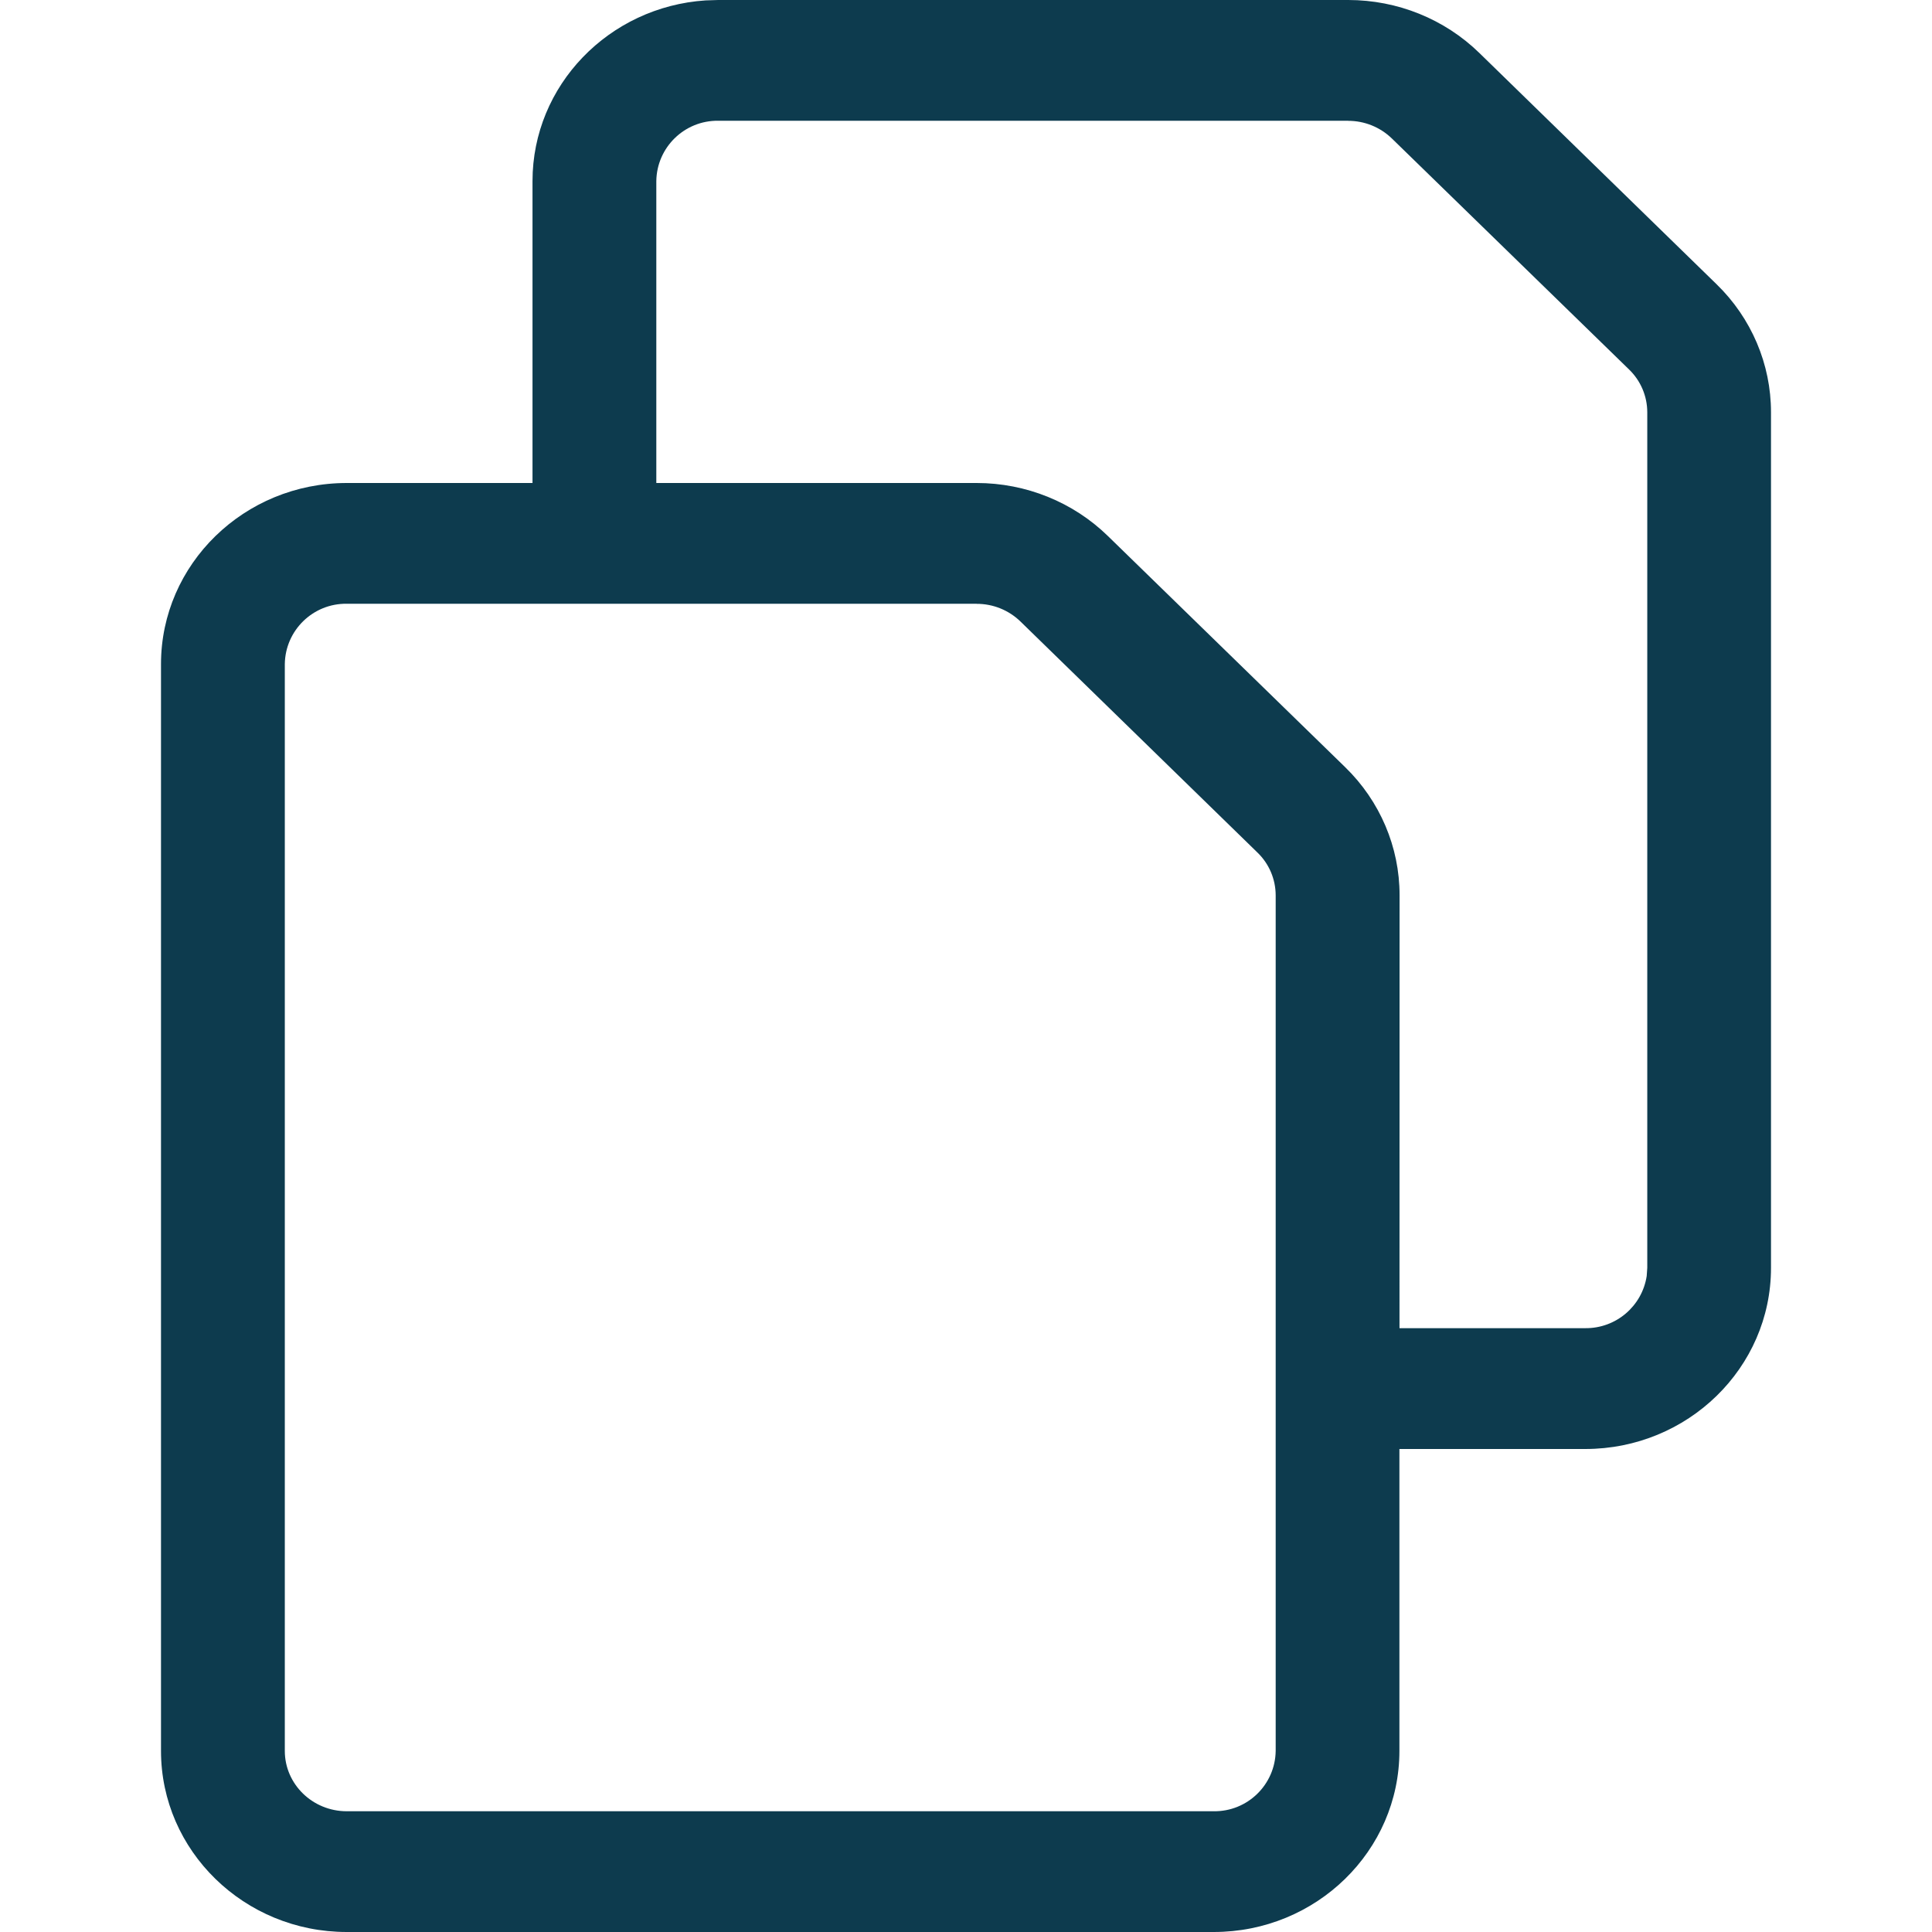
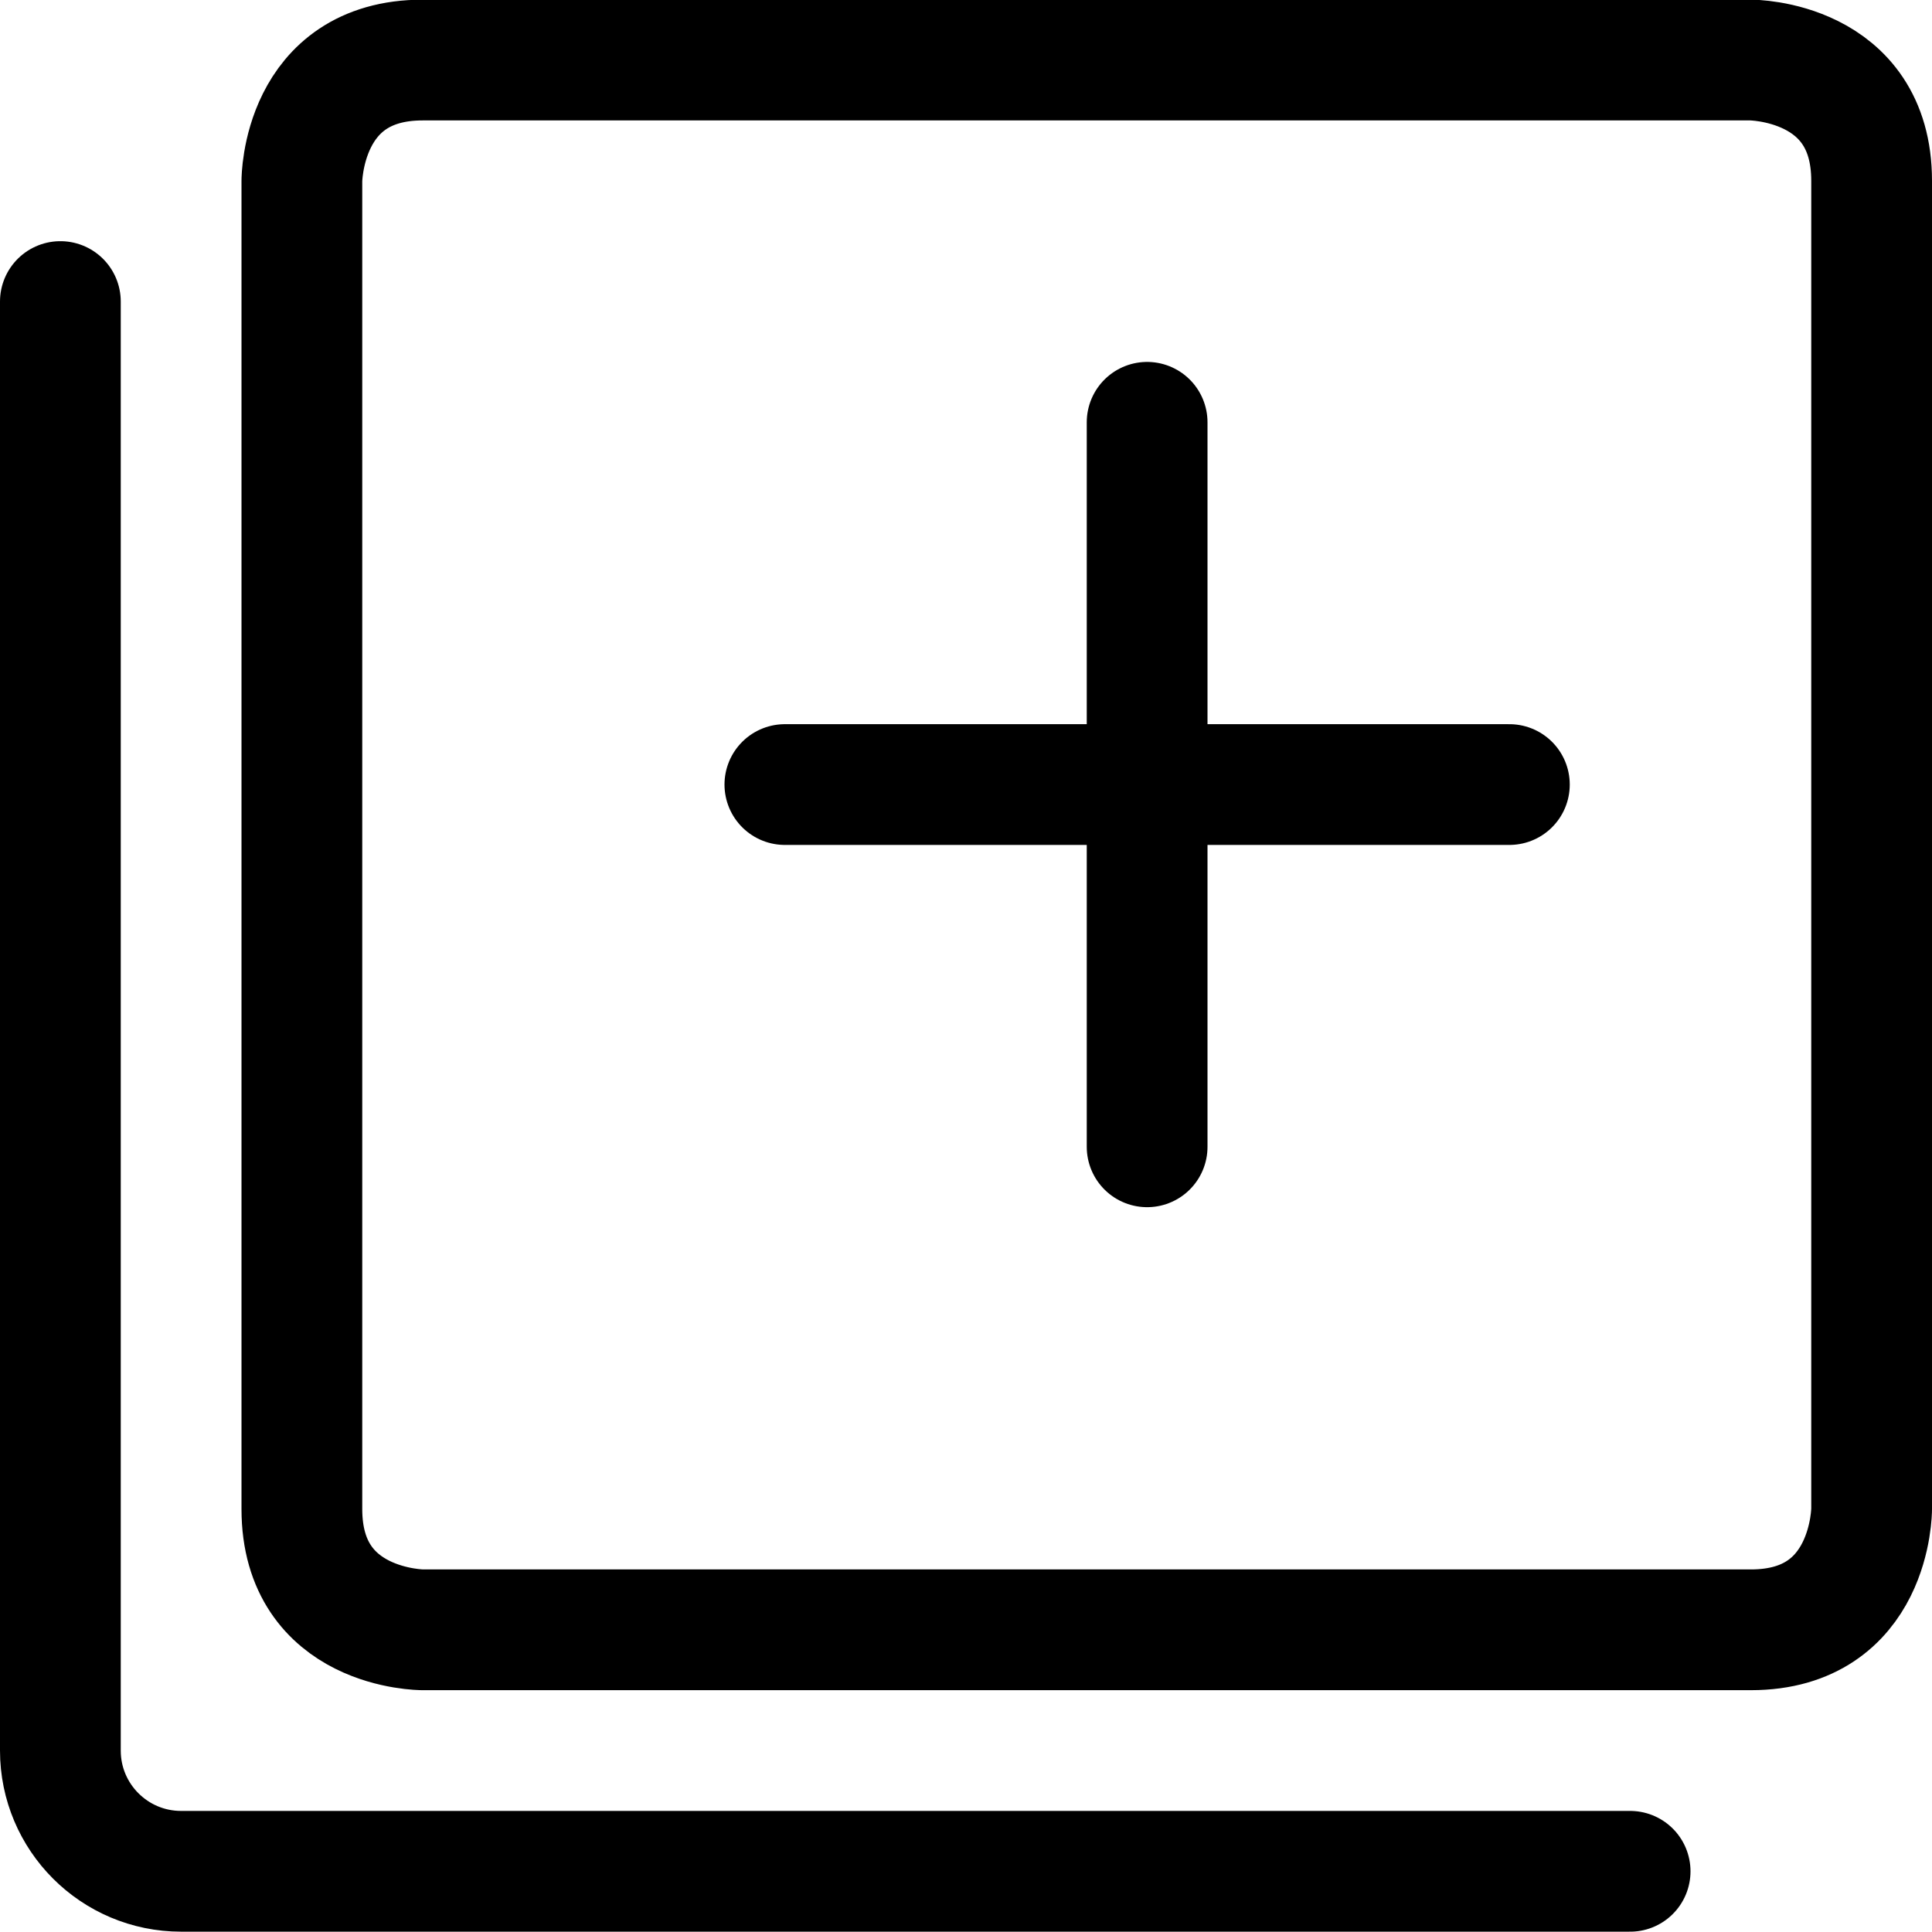
- <svg xmlns="http://www.w3.org/2000/svg" width="24" height="24" viewBox="0 0 24 24">
-   <path fill="#0D3B4E" fill-rule="nonzero" d="M16.748 0c.612 0 1.198.237 1.63.659l2.946 2.872c.433.421.676.993.676 1.59V15.75c0 1.242-1.034 2.25-2.308 2.25h-2.308v3.75c0 1.242-1.033 2.25-2.307 2.25H4.307C3.035 24 2 22.992 2 21.75V8.25C2 7.008 3.034 6 4.308 6h2.307V2.25c0-1.19.95-2.166 2.15-2.245L8.923 0zm-4.616 7.5H4.308a.76.76 0 0 0-.77.75v13.5c0 .414.345.75.77.75h10.769a.76.76 0 0 0 .77-.75V11.121a.74.74 0 0 0-.226-.53L12.676 7.72a.778.778 0 0 0-.544-.219zm4.616-6H8.923a.76.76 0 0 0-.77.75V6h3.98c.611 0 1.198.237 1.63.659L16.71 9.53c.433.421.676.993.676 1.59l-.001 5.379h2.308a.764.764 0 0 0 .763-.648l.007-.102V5.121a.74.74 0 0 0-.225-.53L17.29 1.72a.778.778 0 0 0-.543-.219z" />
+ <svg xmlns="http://www.w3.org/2000/svg" viewBox="0 0 24 24" id="Paginate-Filter-Plus--Streamline-Streamline--3.0.svg">
+   <defs />
+   <path d="M5.25 0.746h16.5s1.5 0 1.5 1.5v16.5s0 1.5 -1.5 1.5H5.25s-1.5 0 -1.5 -1.5v-16.5s0 -1.5 1.5 -1.5" fill="none" stroke="currentColor" stroke-linecap="round" stroke-linejoin="round" stroke-width="1.5" />
+   <path d="M20.25 23.246h-18a1.5 1.5 0 0 1 -1.5 -1.5v-18" fill="none" stroke="currentColor" stroke-linecap="round" stroke-linejoin="round" stroke-width="1.5" />
+   <path d="m14.25 5.246 0 9" fill="none" stroke="currentColor" stroke-linecap="round" stroke-linejoin="round" stroke-width="1.5" />
+   <path d="m9.75 9.746 9 0" fill="none" stroke="currentColor" stroke-linecap="round" stroke-linejoin="round" stroke-width="1.5" />
</svg>
